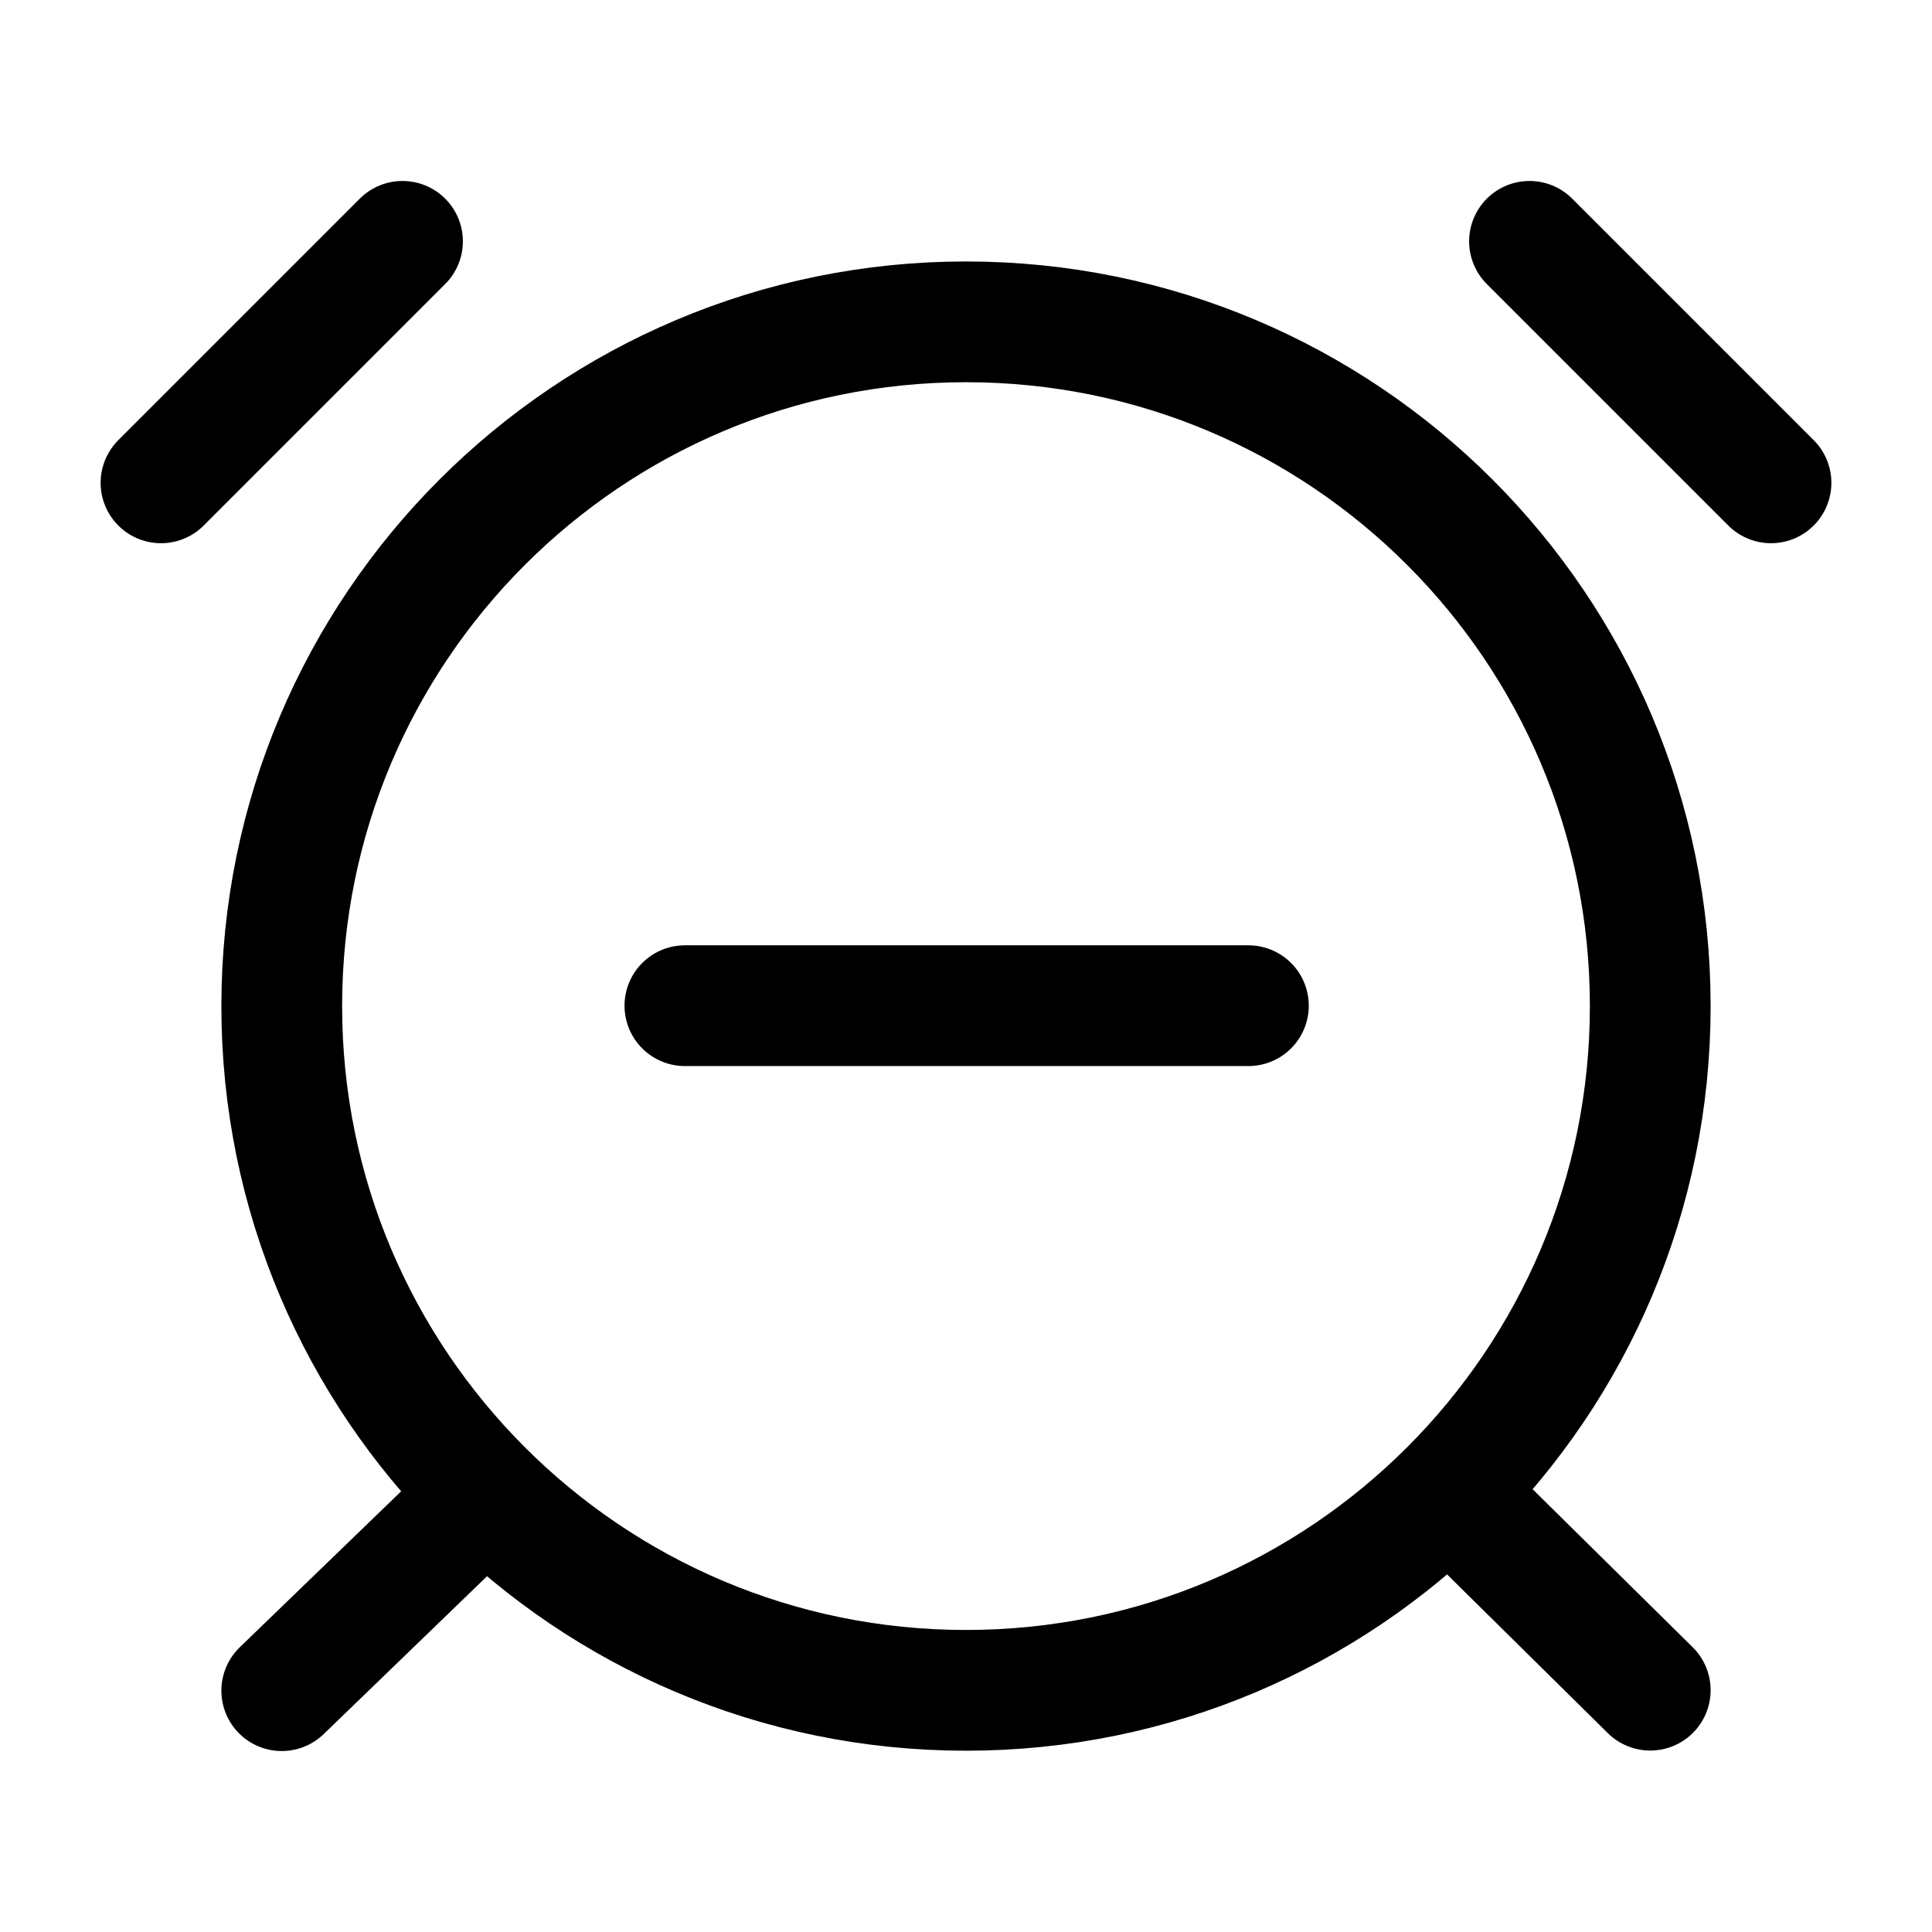
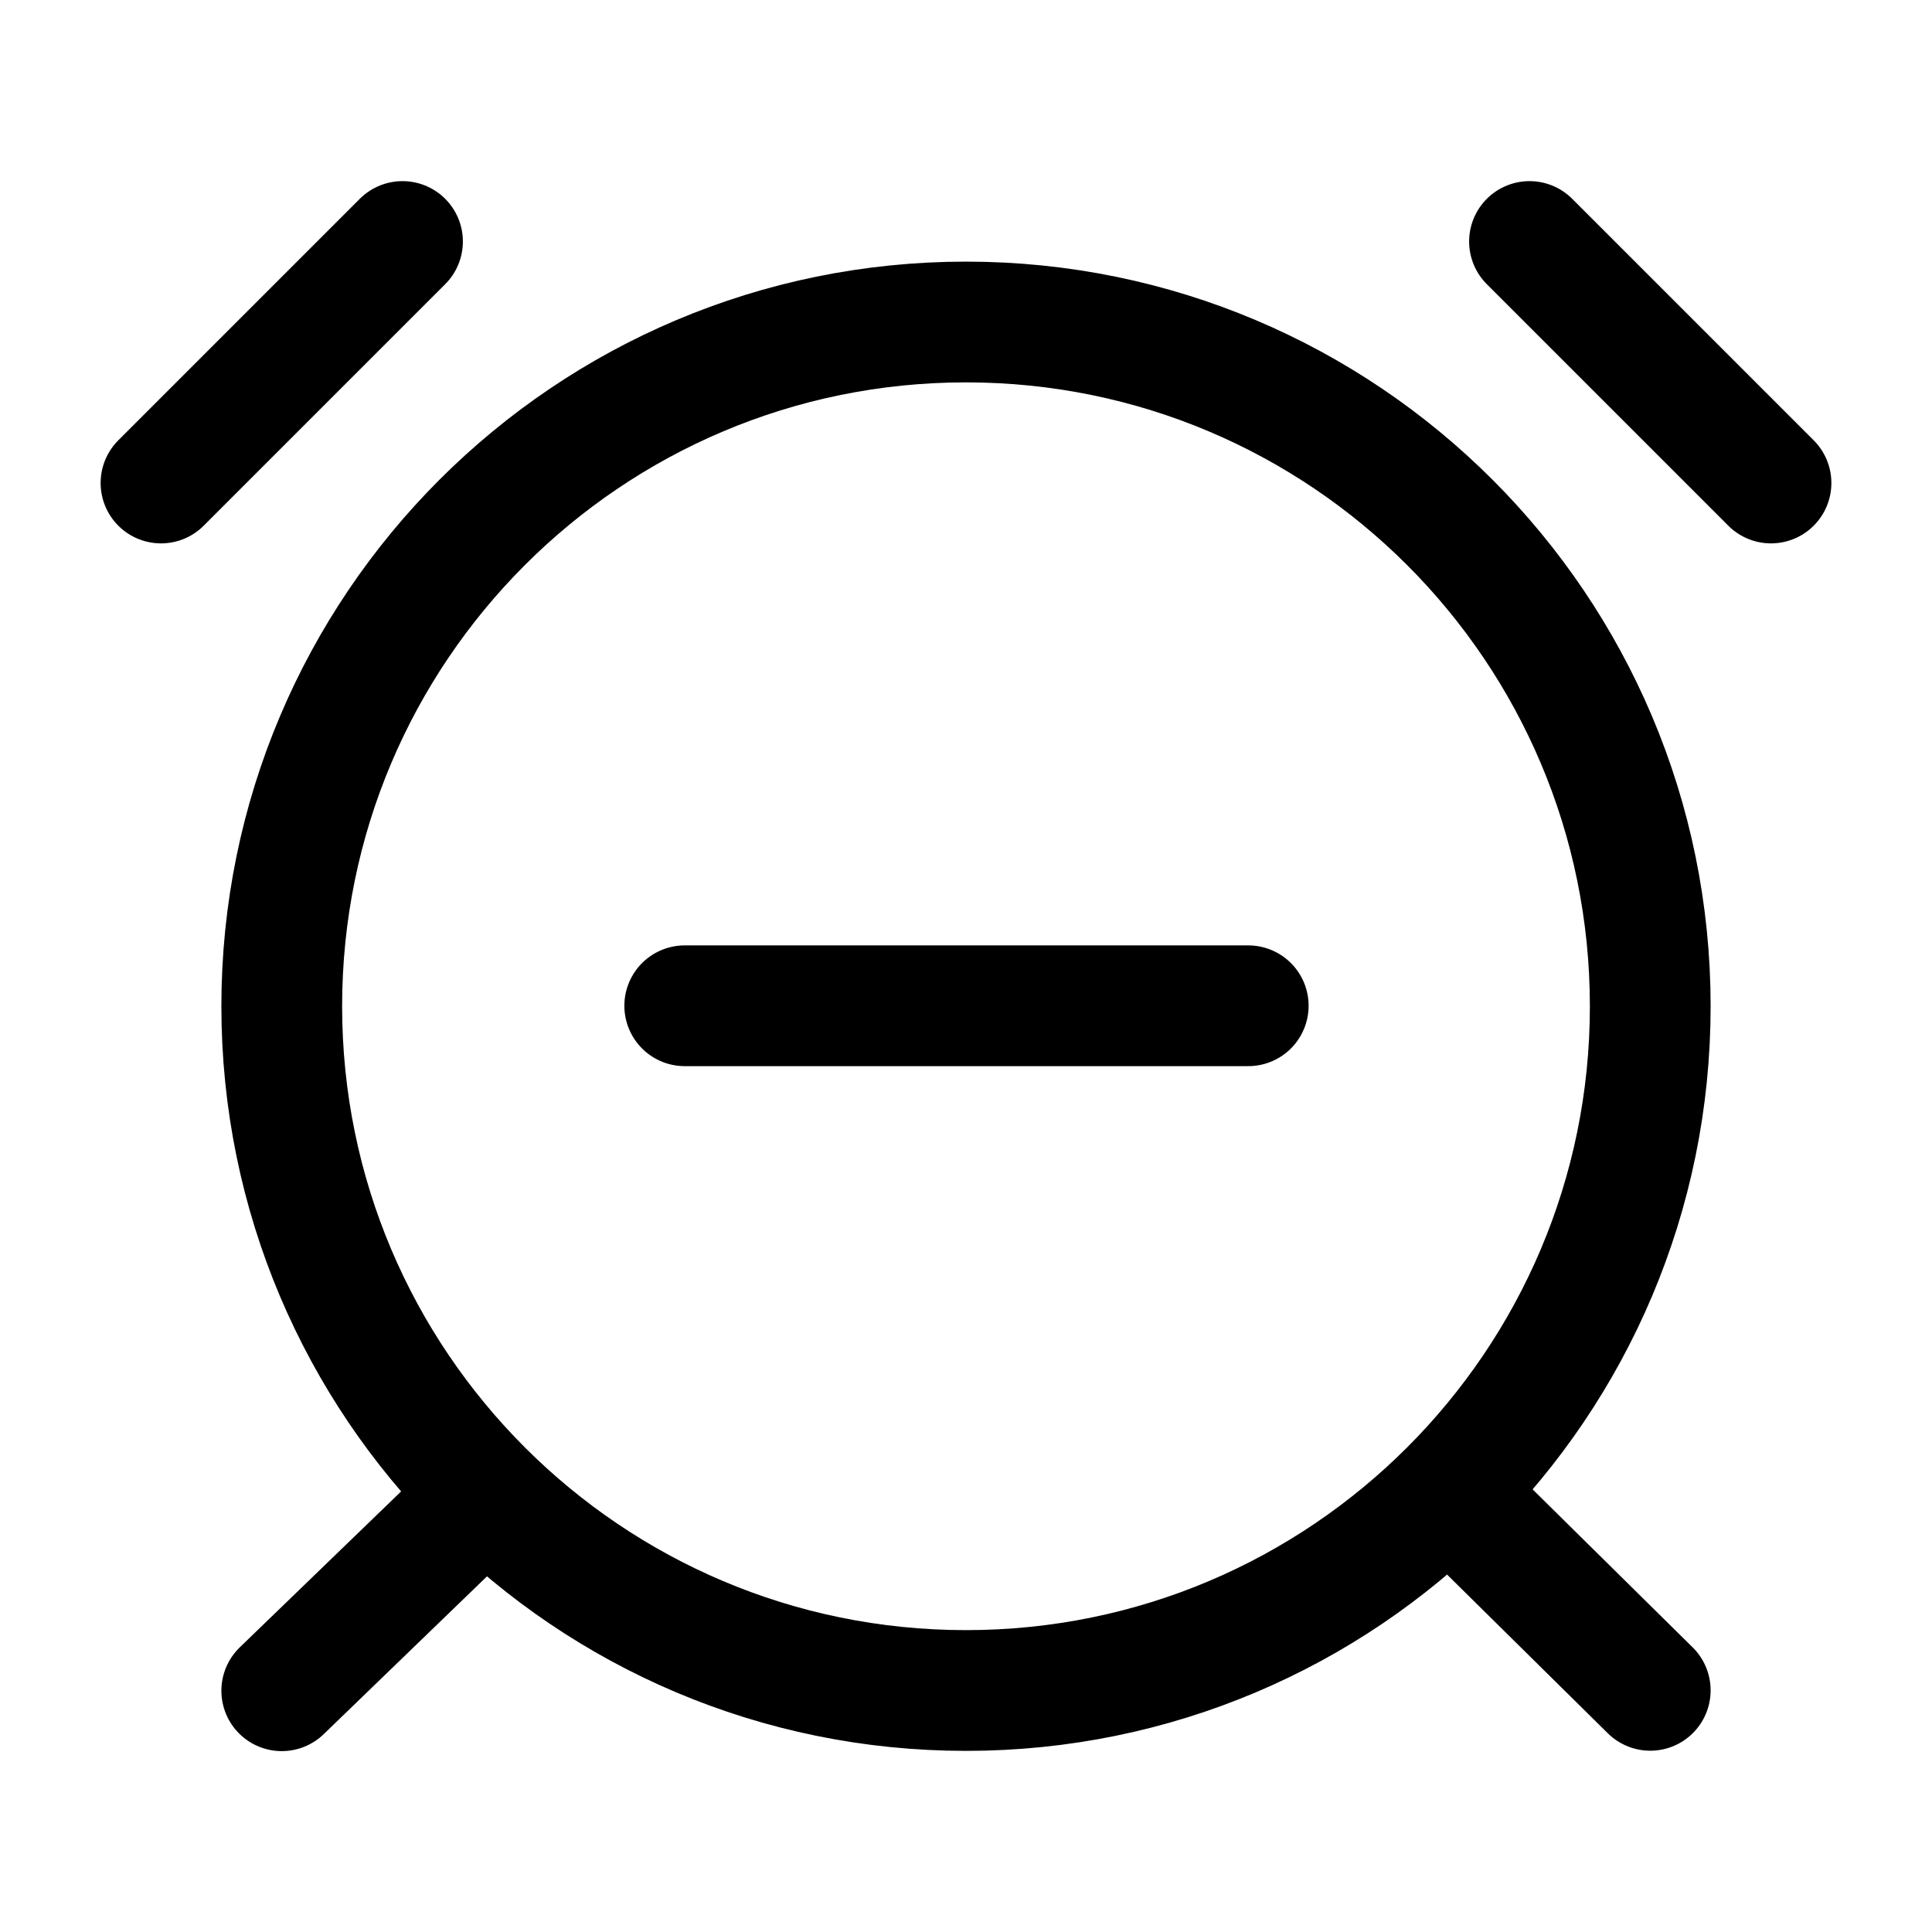
<svg xmlns="http://www.w3.org/2000/svg" fill="none" viewBox="0 0 24 24">
-   <path stroke="currentColor" stroke-linecap="round" stroke-linejoin="round" stroke-width="1.5" d="M12 20.998a8.5 8.5 0 1 0 0-17 8.5 8.5 0 0 0 0 17m-6.12-2.296-2.38 2.3m14.64-2.336 2.36 2.33M5 2.998l-3 3m20 0-3-3m-3.492 9.495h-7" />
+   <path stroke="currentColor" stroke-linecap="round" stroke-linejoin="round" stroke-width="1.5" d="M12 21a8.5 8.5 0 1 0 0-17 8.5 8.5 0 0 0 0 17m-6.12-2.297-2.38 2.3m14.64-2.335 2.36 2.33M5 3 2 6m20 0-3-3m-3.494 9.494h-7" />
</svg>
